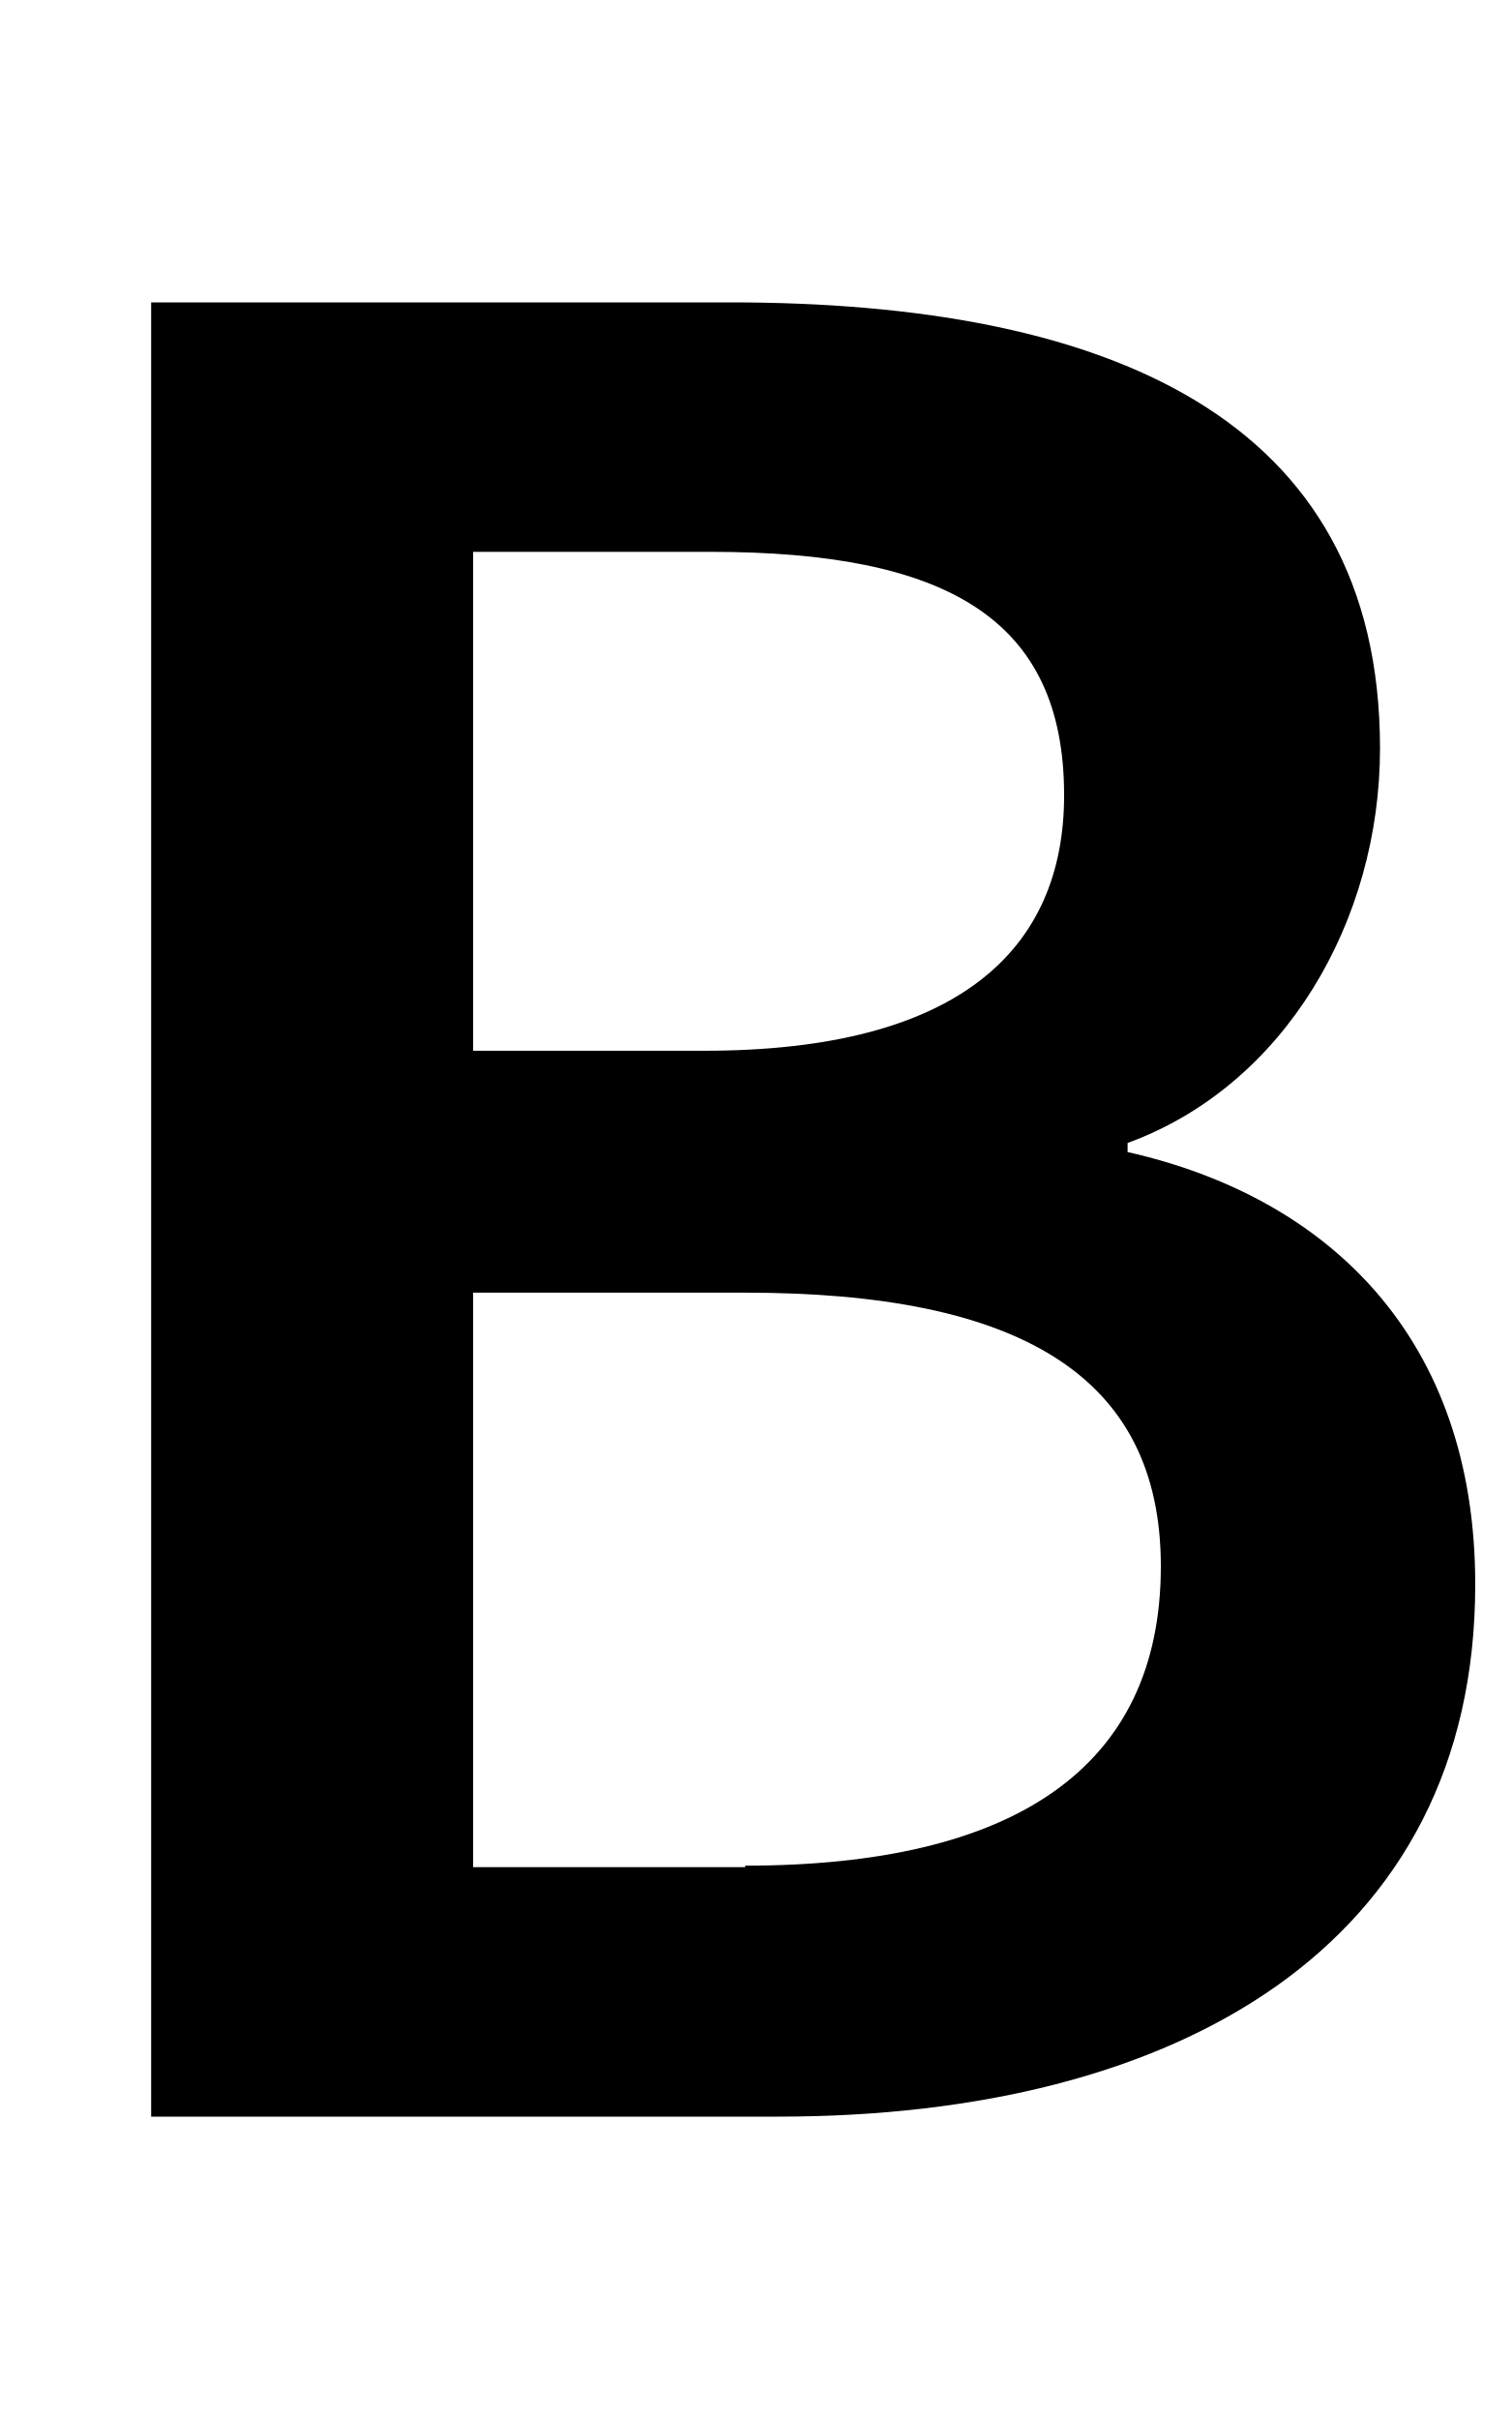
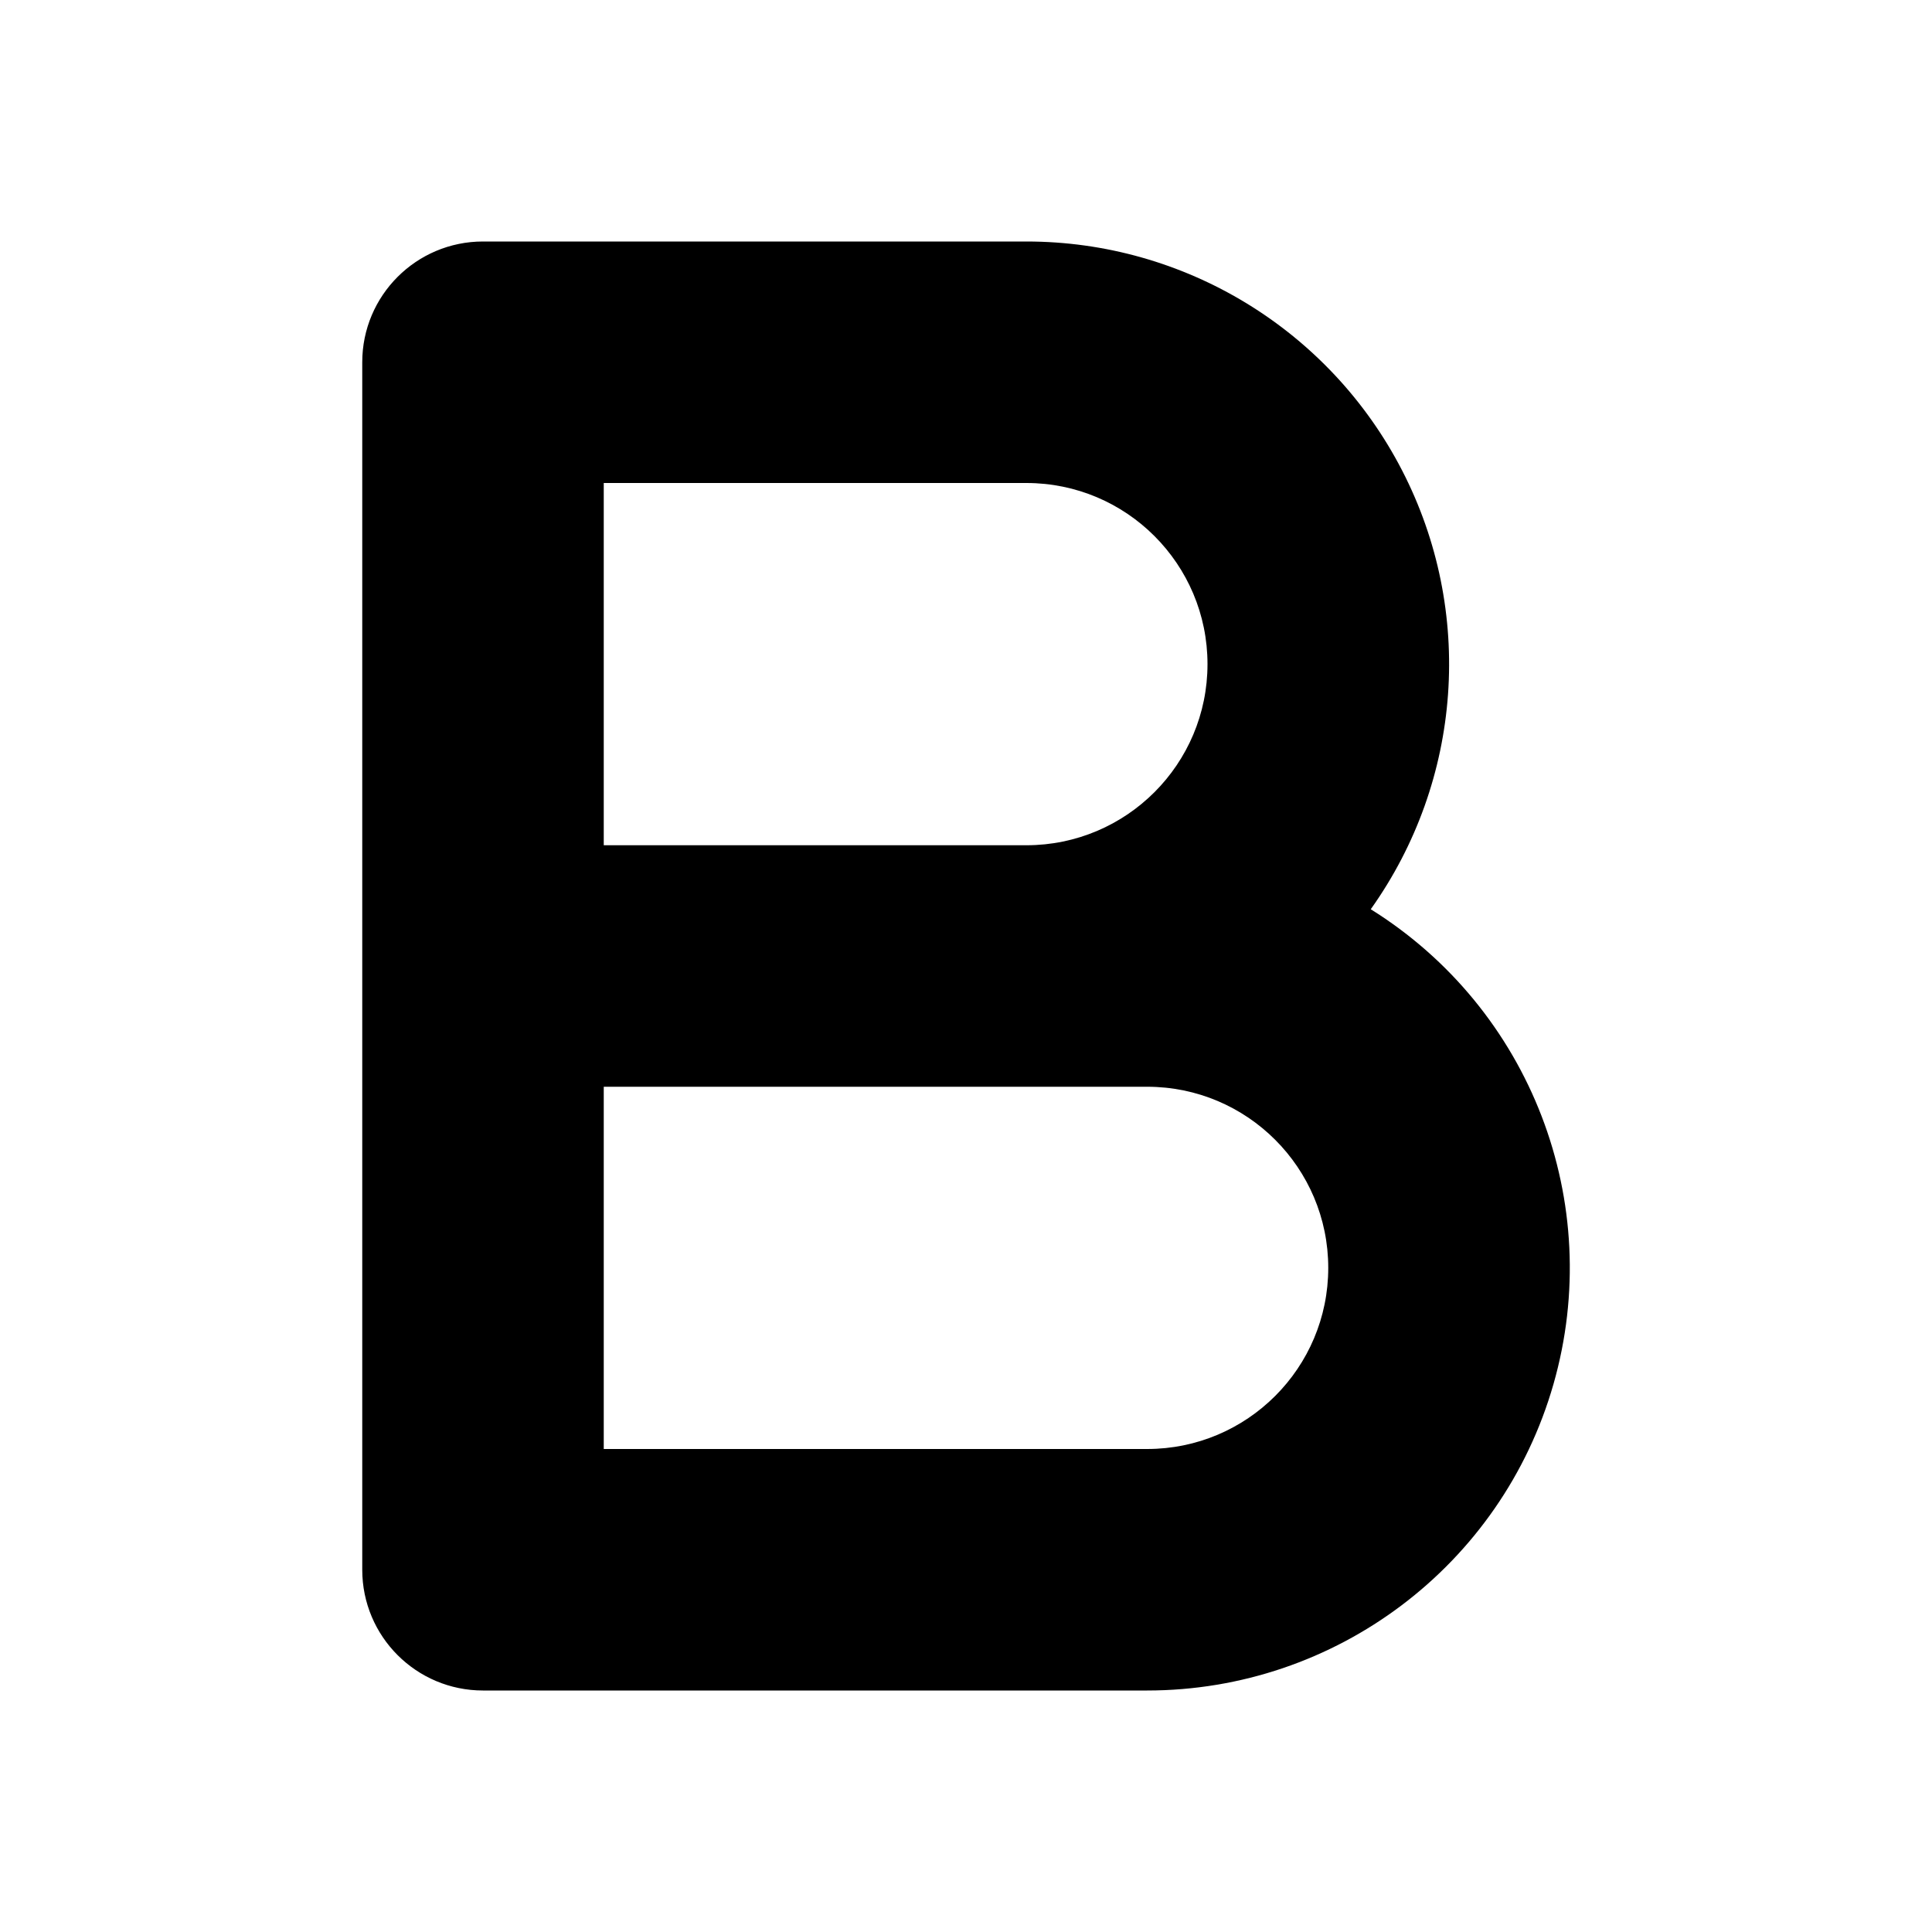
- <svg xmlns="http://www.w3.org/2000/svg" viewBox="0 0 10 16">
-   <path d="M1 2h3.83c2.48 0 4.3.75 4.3 2.95 0 1.14-.63 2.23-1.67 2.61v.06c1.33.3 2.3 1.23 2.3 2.86 0 2.39-1.97 3.52-4.61 3.52H1V2zm3.66 4.95c1.67 0 2.38-.66 2.38-1.69 0-1.17-.78-1.61-2.34-1.61H3.13v3.3h1.53zm.27 5.39c1.77 0 2.75-.64 2.75-1.98 0-1.27-.95-1.81-2.75-1.81h-1.8v3.8h1.8v-.01z" />
+ <svg xmlns="http://www.w3.org/2000/svg" width="16" height="16" viewBox="0 0 16 16">
+   <path fill-rule="evenodd" d="M4 2a1 1 0 00-1 1v10a1 1 0 001 1h5.5a3.5 3.5 0 001.852-6.47A3.5 3.5 0 008.5 2H4zm4.5 5a1.5 1.5 0 100-3H5v3h3.5zM5 9v3h4.5a1.5 1.5 0 000-3H5z" />
</svg>
